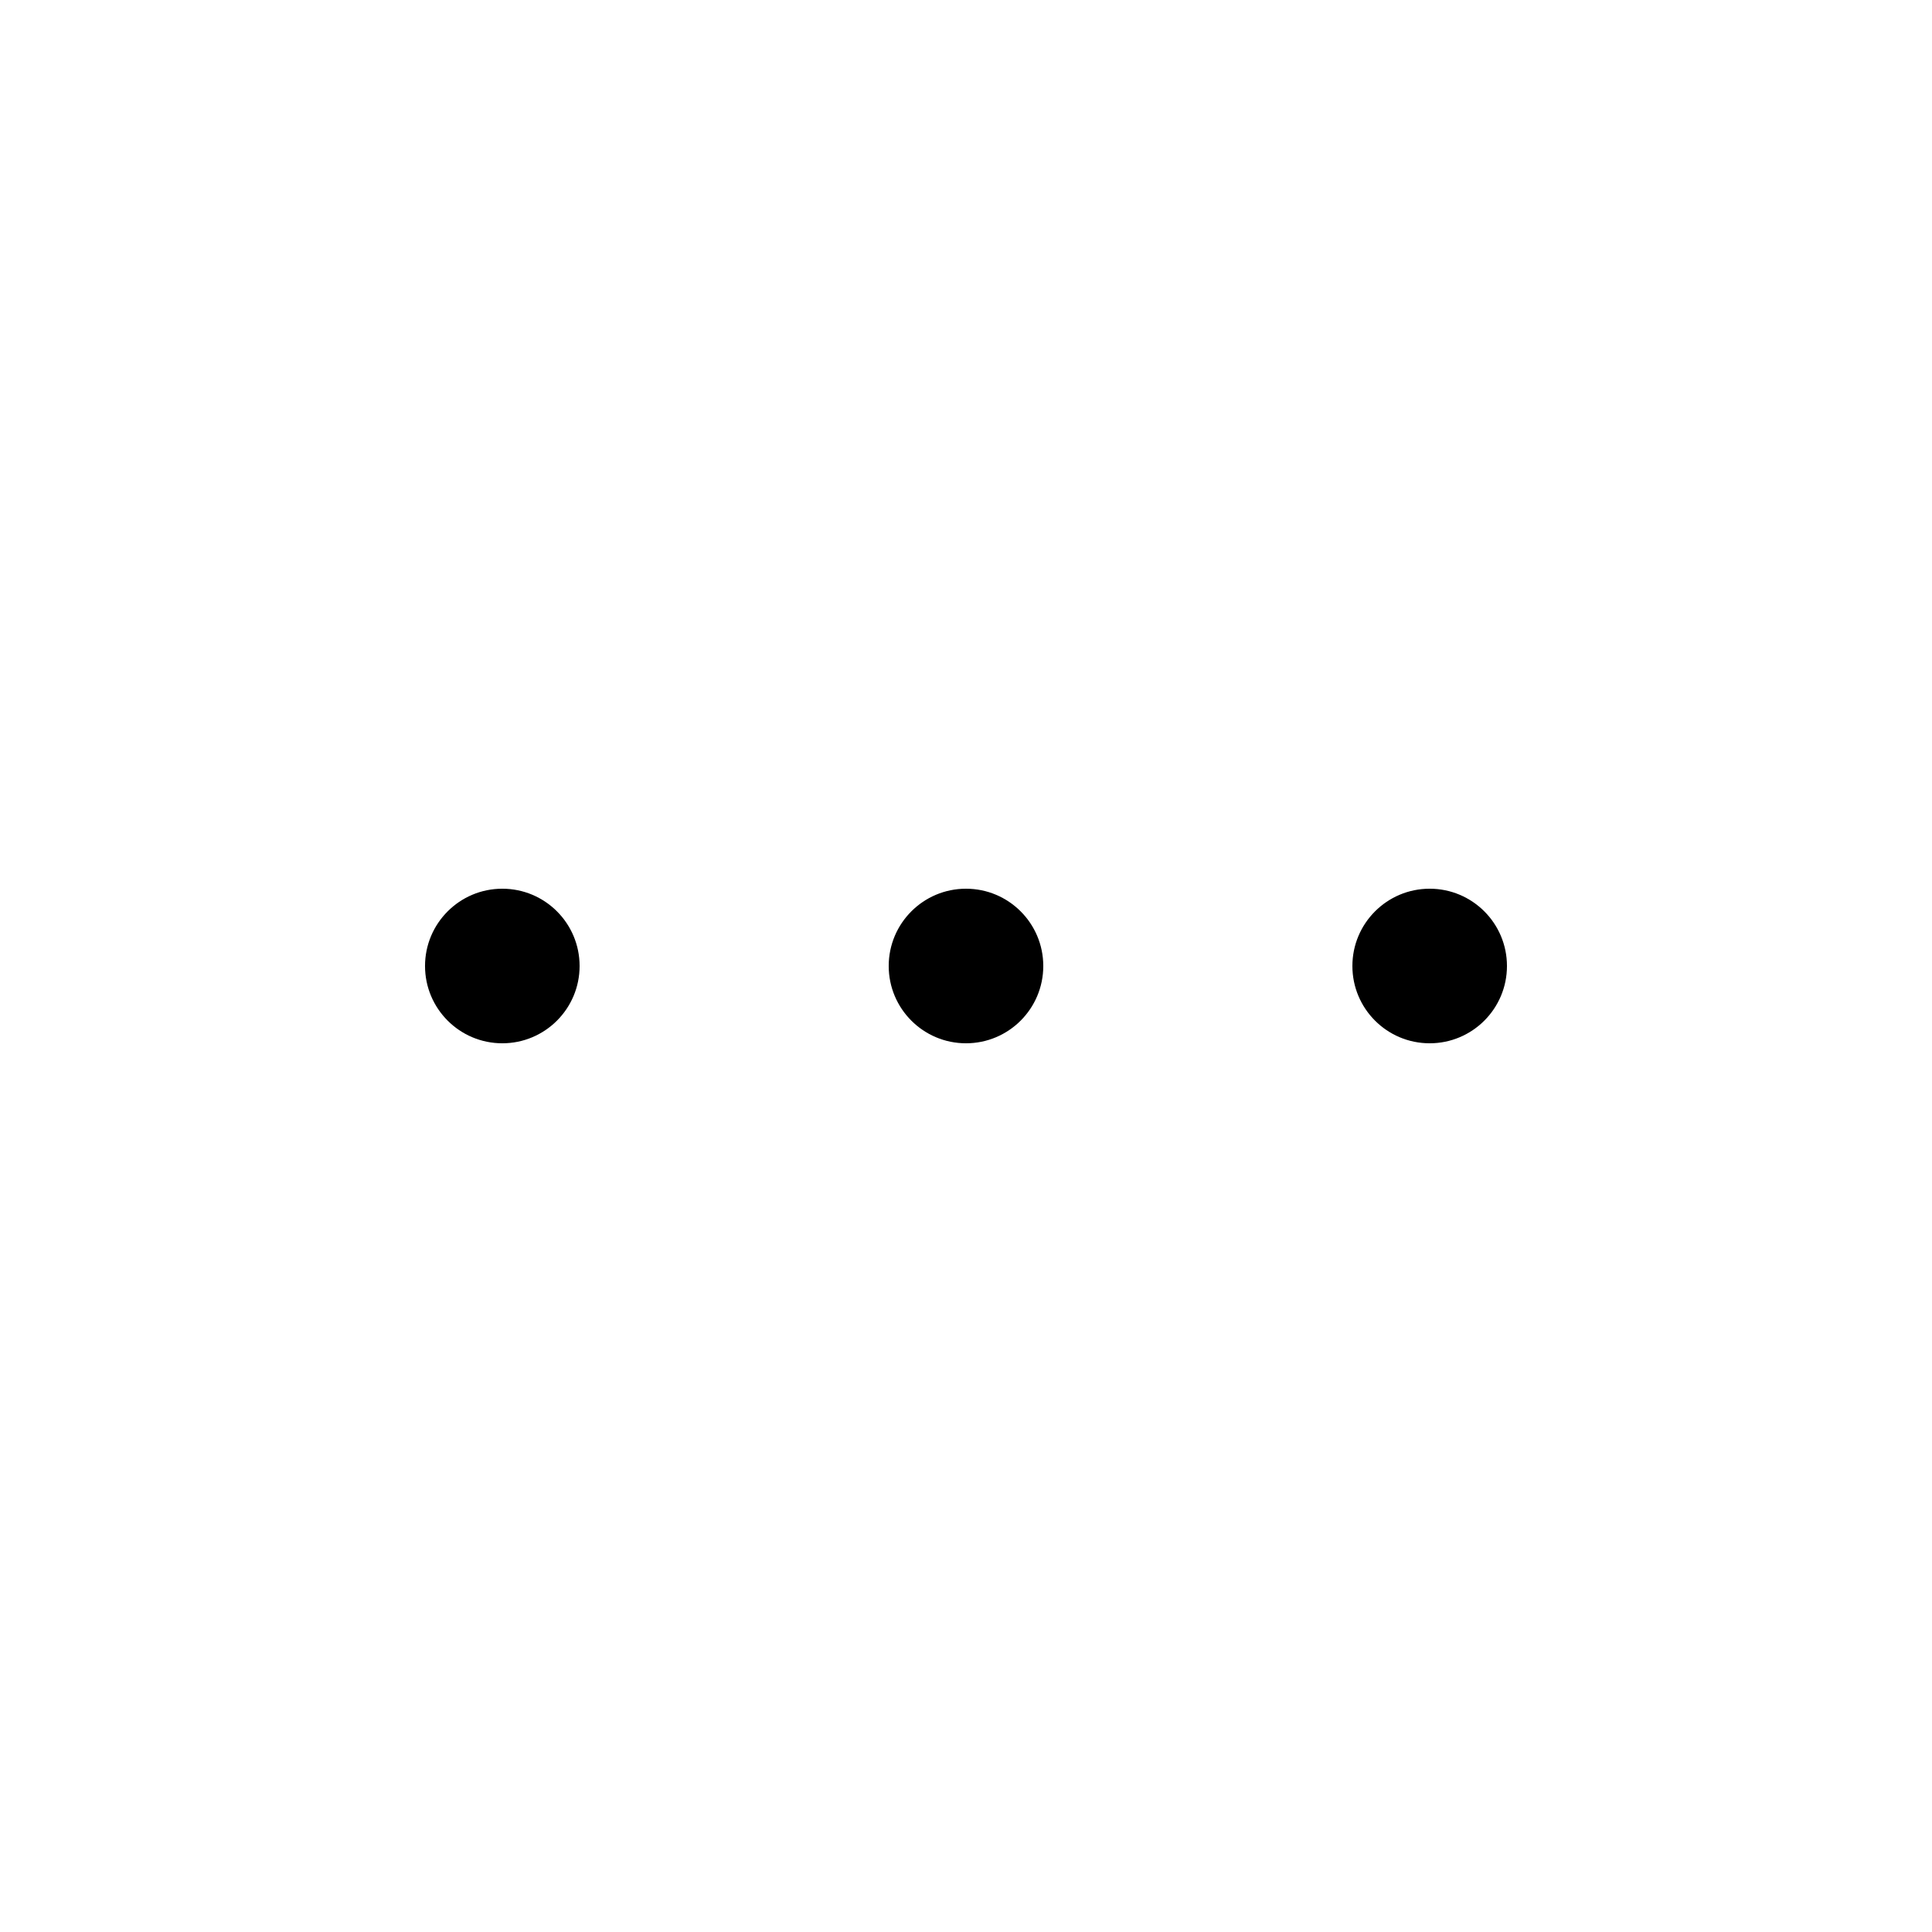
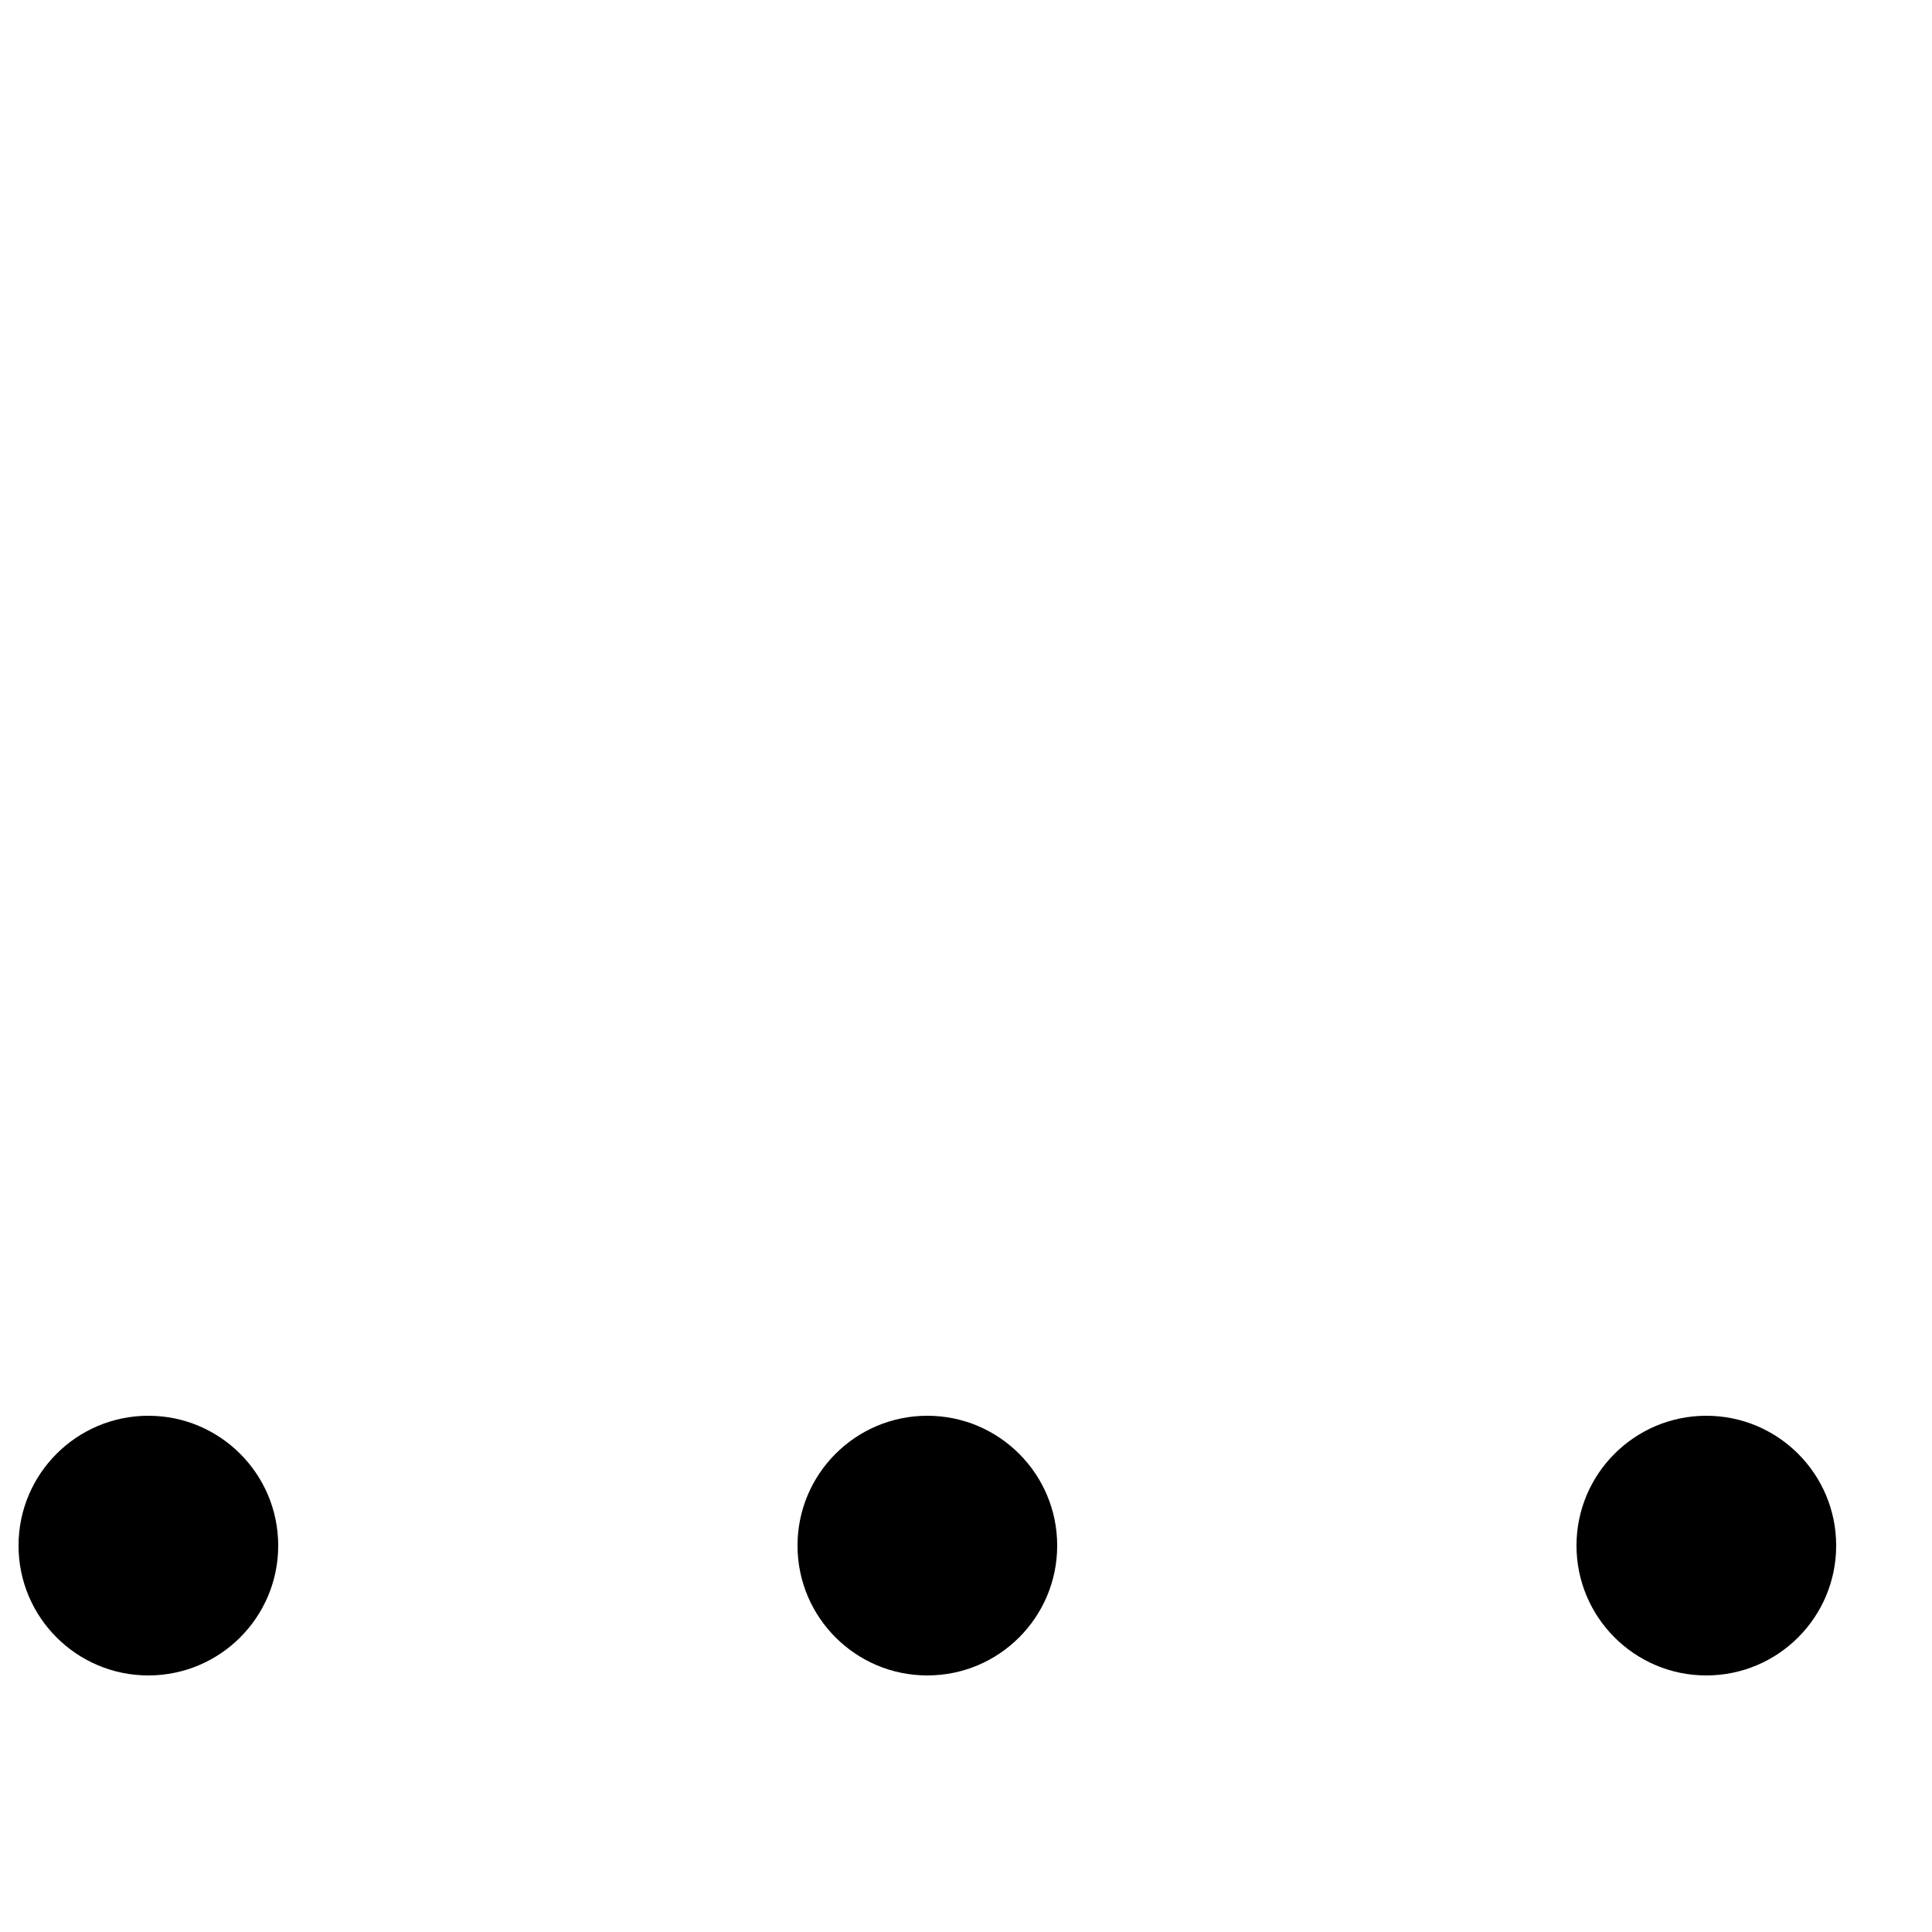
- <svg xmlns="http://www.w3.org/2000/svg" width="700pt" height="700pt" version="1.1" viewBox="150 70 400 420">
+ <svg xmlns="http://www.w3.org/2000/svg" width="700pt" height="700pt" version="1.1" viewBox="230 80 250 250">
  <defs>
    <symbol id="g" overflow="visible">
      <path d="m18.766-1.125c-0.969 0.5-1.98 0.875-3.031 1.125-1.043 0.258-2.137 0.391-3.281 0.391-3.398 0-6.09-0.945-8.078-2.844-1.992-1.906-2.984-4.484-2.984-7.734 0-3.258 0.992-5.836 2.984-7.734 1.988-1.906 4.68-2.859 8.078-2.859 1.145 0 2.238 0.133 3.281 0.391 1.051 0.25 2.062 0.625 3.031 1.125v4.219c-0.98-0.656-1.945-1.141-2.891-1.453-0.949-0.312-1.949-0.469-3-0.469-1.875 0-3.352 0.605-4.422 1.812-1.074 1.199-1.609 2.856-1.609 4.969 0 2.106 0.535 3.762 1.609 4.969 1.07 1.199 2.547 1.797 4.422 1.797 1.051 0 2.051-0.148 3-0.453 0.945-0.312 1.91-0.801 2.891-1.469z" />
    </symbol>
    <symbol id="a" overflow="visible">
      <path d="m13.734-11.141c-0.438-0.195-0.871-0.344-1.297-0.438-0.418-0.102-0.84-0.156-1.266-0.156-1.262 0-2.231 0.406-2.906 1.219-0.68 0.805-1.016 1.953-1.016 3.453v7.062h-4.891v-15.312h4.891v2.516c0.625-1 1.344-1.727 2.156-2.188 0.82-0.469 1.801-0.703 2.938-0.703 0.164 0 0.344 0.012 0.531 0.031 0.195 0.012 0.477 0.039 0.844 0.078z" />
    </symbol>
    <symbol id="b" overflow="visible">
      <path d="m17.641-7.703v1.406h-11.453c0.125 1.148 0.539 2.008 1.25 2.578 0.707 0.574 1.703 0.859 2.984 0.859 1.031 0 2.082-0.148 3.156-0.453 1.082-0.312 2.191-0.773 3.328-1.391v3.766c-1.156 0.438-2.312 0.766-3.469 0.984-1.156 0.227-2.312 0.344-3.469 0.344-2.773 0-4.93-0.703-6.469-2.109-1.531-1.406-2.297-3.379-2.297-5.922 0-2.5 0.754-4.461 2.266-5.891 1.508-1.438 3.582-2.156 6.219-2.156 2.406 0 4.332 0.73 5.781 2.188 1.445 1.449 2.172 3.383 2.172 5.797zm-5.031-1.625c0-0.926-0.273-1.672-0.812-2.234-0.543-0.57-1.25-0.859-2.125-0.859-0.949 0-1.719 0.266-2.312 0.797s-0.965 1.297-1.109 2.297z" />
    </symbol>
    <symbol id="e" overflow="visible">
      <path d="m9.219-6.891c-1.023 0-1.793 0.172-2.312 0.516-0.512 0.344-0.766 0.855-0.766 1.531 0 0.625 0.207 1.117 0.625 1.469 0.414 0.344 0.988 0.516 1.719 0.516 0.926 0 1.703-0.328 2.328-0.984 0.633-0.664 0.953-1.492 0.953-2.484v-0.562zm7.469-1.844v8.734h-4.922v-2.266c-0.656 0.93-1.398 1.605-2.219 2.031-0.824 0.414-1.824 0.625-3 0.625-1.586 0-2.871-0.457-3.859-1.375-0.992-0.926-1.484-2.129-1.484-3.609 0-1.789 0.613-3.102 1.844-3.938 1.238-0.844 3.18-1.266 5.828-1.266h2.891v-0.391c0-0.77-0.309-1.332-0.922-1.688-0.617-0.363-1.57-0.547-2.859-0.547-1.055 0-2.031 0.105-2.938 0.312-0.898 0.211-1.73 0.523-2.5 0.938v-3.734c1.039-0.25 2.086-0.441 3.141-0.578 1.062-0.133 2.125-0.203 3.188-0.203 2.758 0 4.75 0.547 5.969 1.641 1.227 1.086 1.844 2.856 1.844 5.312z" />
    </symbol>
    <symbol id="d" overflow="visible">
      <path d="m7.703-19.656v4.344h5.047v3.5h-5.047v6.5c0 0.711 0.141 1.188 0.422 1.438s0.836 0.375 1.672 0.375h2.516v3.5h-4.188c-1.938 0-3.312-0.398-4.125-1.203-0.805-0.812-1.203-2.18-1.203-4.109v-6.5h-2.422v-3.5h2.422v-4.344z" />
    </symbol>
    <symbol id="k" overflow="visible">
      <path d="m12.766-13.078v-8.203h4.922v21.281h-4.922v-2.219c-0.668 0.906-1.406 1.57-2.219 1.984s-1.758 0.625-2.828 0.625c-1.887 0-3.434-0.75-4.641-2.25-1.211-1.5-1.812-3.426-1.812-5.781 0-2.363 0.602-4.297 1.812-5.797 1.207-1.5 2.754-2.25 4.641-2.25 1.062 0 2 0.215 2.812 0.641 0.82 0.43 1.566 1.086 2.234 1.969zm-3.219 9.922c1.039 0 1.836-0.379 2.391-1.141 0.551-0.77 0.828-1.883 0.828-3.344 0-1.457-0.277-2.566-0.828-3.328-0.555-0.77-1.352-1.156-2.391-1.156-1.043 0-1.84 0.387-2.391 1.156-0.555 0.762-0.828 1.871-0.828 3.328 0 1.461 0.273 2.574 0.828 3.344 0.551 0.762 1.348 1.141 2.391 1.141z" />
    </symbol>
    <symbol id="j" overflow="visible">
      <path d="m10.5-3.156c1.051 0 1.852-0.379 2.406-1.141 0.551-0.77 0.828-1.883 0.828-3.344 0-1.457-0.277-2.566-0.828-3.328-0.555-0.77-1.355-1.156-2.406-1.156-1.055 0-1.859 0.387-2.422 1.156-0.555 0.773-0.828 1.883-0.828 3.328 0 1.449 0.273 2.559 0.828 3.328 0.562 0.773 1.367 1.156 2.422 1.156zm-3.25-9.922c0.676-0.883 1.422-1.539 2.234-1.969 0.82-0.426 1.766-0.641 2.828-0.641 1.895 0 3.445 0.75 4.656 2.25 1.207 1.5 1.812 3.434 1.812 5.797 0 2.356-0.605 4.281-1.812 5.781-1.211 1.5-2.762 2.25-4.656 2.25-1.062 0-2.008-0.211-2.828-0.625-0.812-0.426-1.559-1.086-2.234-1.984v2.219h-4.891v-21.281h4.891z" />
    </symbol>
    <symbol id="i" overflow="visible">
      <path d="m0.344-15.312h4.891l4.125 10.391 3.5-10.391h4.891l-6.438 16.766c-0.648 1.695-1.402 2.883-2.266 3.562-0.867 0.688-2 1.031-3.406 1.031h-2.844v-3.219h1.531c0.832 0 1.438-0.137 1.812-0.406 0.383-0.262 0.68-0.73 0.891-1.406l0.141-0.422z" />
    </symbol>
    <symbol id="h" overflow="visible">
      <path d="m20.922-1.516c-1.312 0.637-2.68 1.117-4.094 1.438-1.406 0.312-2.867 0.469-4.375 0.469-3.398 0-6.09-0.945-8.078-2.844-1.992-1.906-2.984-4.484-2.984-7.734 0-3.289 1.008-5.879 3.031-7.766 2.031-1.883 4.805-2.828 8.328-2.828 1.352 0 2.648 0.133 3.891 0.391 1.25 0.25 2.426 0.625 3.531 1.125v4.219c-1.148-0.645-2.281-1.125-3.406-1.438-1.125-0.32-2.25-0.484-3.375-0.484-2.106 0-3.727 0.59-4.859 1.766-1.125 1.168-1.688 2.84-1.688 5.016 0 2.156 0.547 3.824 1.641 5 1.094 1.18 2.644 1.766 4.656 1.766 0.539 0 1.047-0.031 1.516-0.094 0.477-0.07 0.898-0.18 1.266-0.328v-3.969h-3.203v-3.516h8.203z" />
    </symbol>
    <symbol id="u" overflow="visible">
      <path d="m12.766-2.594c-0.668 0.887-1.406 1.543-2.219 1.969-0.812 0.418-1.758 0.625-2.828 0.625-1.867 0-3.406-0.734-4.625-2.203-1.219-1.477-1.828-3.352-1.828-5.625 0-2.289 0.609-4.164 1.828-5.625 1.219-1.469 2.758-2.203 4.625-2.203 1.07 0 2.016 0.215 2.828 0.641 0.812 0.418 1.551 1.074 2.219 1.969v-2.266h4.922v13.766c0 2.457-0.777 4.336-2.328 5.641-1.555 1.301-3.809 1.953-6.766 1.953-0.949 0-1.871-0.074-2.766-0.219-0.898-0.148-1.797-0.371-2.703-0.672v-3.812c0.863 0.488 1.703 0.852 2.516 1.094 0.82 0.238 1.648 0.359 2.484 0.359 1.602 0 2.773-0.352 3.516-1.047 0.75-0.699 1.125-1.797 1.125-3.297zm-3.219-9.531c-1.012 0-1.805 0.375-2.375 1.125-0.562 0.742-0.844 1.797-0.844 3.172 0 1.398 0.27 2.461 0.812 3.188 0.551 0.719 1.352 1.078 2.406 1.078 1.02 0 1.812-0.367 2.375-1.109 0.562-0.75 0.844-1.801 0.844-3.156 0-1.375-0.281-2.43-0.844-3.172-0.562-0.75-1.355-1.125-2.375-1.125z" />
    </symbol>
    <symbol id="c" overflow="visible">
      <path d="m9.641-12.188c-1.086 0-1.914 0.391-2.484 1.172-0.574 0.781-0.859 1.906-0.859 3.375s0.285 2.594 0.859 3.375c0.57 0.773 1.398 1.156 2.484 1.156 1.062 0 1.875-0.383 2.438-1.156 0.57-0.781 0.859-1.906 0.859-3.375s-0.289-2.594-0.859-3.375c-0.562-0.781-1.375-1.172-2.438-1.172zm0-3.5c2.633 0 4.691 0.715 6.172 2.141 1.477 1.418 2.219 3.387 2.219 5.906 0 2.512-0.742 4.481-2.219 5.906-1.48 1.418-3.539 2.125-6.172 2.125-2.648 0-4.715-0.707-6.203-2.125-1.492-1.426-2.234-3.394-2.234-5.906 0-2.519 0.742-4.488 2.234-5.906 1.488-1.426 3.555-2.141 6.203-2.141z" />
    </symbol>
    <symbol id="t" overflow="visible">
      <path d="m14.312-14.828v3.719c-1.043-0.438-2.055-0.766-3.031-0.984-0.98-0.219-1.902-0.328-2.766-0.328-0.93 0-1.621 0.117-2.078 0.344-0.449 0.23-0.672 0.59-0.672 1.078 0 0.387 0.172 0.684 0.516 0.891 0.344 0.211 0.957 0.367 1.844 0.469l0.859 0.125c2.508 0.324 4.195 0.852 5.062 1.578 0.863 0.73 1.297 1.871 1.297 3.422 0 1.637-0.605 2.867-1.812 3.688-1.199 0.812-2.992 1.219-5.375 1.219-1.023 0-2.074-0.078-3.156-0.234-1.074-0.156-2.18-0.395-3.312-0.719v-3.719c0.969 0.48 1.961 0.84 2.984 1.078 1.031 0.23 2.078 0.344 3.141 0.344 0.957 0 1.676-0.129 2.156-0.391 0.477-0.27 0.719-0.664 0.719-1.188 0-0.438-0.168-0.758-0.5-0.969-0.336-0.219-0.996-0.383-1.984-0.5l-0.859-0.109c-2.18-0.27-3.703-0.773-4.578-1.516-0.875-0.738-1.312-1.859-1.312-3.359 0-1.625 0.551-2.828 1.656-3.609 1.113-0.789 2.82-1.188 5.125-1.188 0.895 0 1.836 0.074 2.828 0.219 1 0.137 2.082 0.352 3.25 0.641z" />
    </symbol>
    <symbol id="f" overflow="visible">
      <path d="m17.75-9.328v9.328h-4.922v-7.141c0-1.32-0.031-2.234-0.094-2.734s-0.168-0.867-0.312-1.109c-0.188-0.312-0.449-0.555-0.781-0.734-0.324-0.176-0.695-0.266-1.109-0.266-1.023 0-1.824 0.398-2.406 1.188-0.586 0.781-0.875 1.871-0.875 3.266v7.531h-4.891v-15.312h4.891v2.234c0.738-0.883 1.52-1.539 2.344-1.969 0.832-0.426 1.75-0.641 2.75-0.641 1.77 0 3.113 0.547 4.031 1.641 0.914 1.086 1.375 2.656 1.375 4.719z" />
    </symbol>
    <symbol id="s" overflow="visible">
      <path d="m12.422-21.281v3.219h-2.703c-0.688 0-1.172 0.125-1.453 0.375-0.273 0.25-0.406 0.688-0.406 1.312v1.062h4.188v3.5h-4.188v11.812h-4.891v-11.812h-2.438v-3.5h2.438v-1.062c0-1.664 0.461-2.898 1.391-3.703 0.926-0.801 2.367-1.203 4.328-1.203z" />
    </symbol>
    <symbol id="r" overflow="visible">
      <path d="m16.547-12.766c0.613-0.945 1.348-1.672 2.203-2.172 0.852-0.5 1.789-0.75 2.812-0.75 1.758 0 3.098 0.547 4.016 1.641 0.926 1.086 1.391 2.656 1.391 4.719v9.328h-4.922v-7.984-0.359c0.008-0.133 0.016-0.32 0.016-0.562 0-1.082-0.164-1.863-0.484-2.344-0.312-0.488-0.824-0.734-1.531-0.734-0.93 0-1.648 0.387-2.156 1.156-0.512 0.762-0.773 1.867-0.781 3.312v7.516h-4.922v-7.984c0-1.695-0.148-2.785-0.438-3.266-0.293-0.488-0.812-0.734-1.562-0.734-0.938 0-1.664 0.387-2.172 1.156-0.512 0.762-0.766 1.859-0.766 3.297v7.531h-4.922v-15.312h4.922v2.234c0.602-0.863 1.289-1.516 2.062-1.953 0.781-0.438 1.641-0.656 2.578-0.656 1.062 0 2 0.258 2.812 0.766 0.812 0.512 1.426 1.23 1.844 2.156z" />
    </symbol>
    <symbol id="q" overflow="visible">
      <path d="m17.75-9.328v9.328h-4.922v-7.109c0-1.344-0.031-2.266-0.094-2.766s-0.168-0.867-0.312-1.109c-0.188-0.312-0.449-0.555-0.781-0.734-0.324-0.176-0.695-0.266-1.109-0.266-1.023 0-1.824 0.398-2.406 1.188-0.586 0.781-0.875 1.871-0.875 3.266v7.531h-4.891v-21.281h4.891v8.203c0.738-0.883 1.52-1.539 2.344-1.969 0.832-0.426 1.75-0.641 2.75-0.641 1.77 0 3.113 0.547 4.031 1.641 0.914 1.086 1.375 2.656 1.375 4.719z" />
    </symbol>
    <symbol id="p" overflow="visible">
      <path d="m2.578-20.406h5.875l7.422 14v-14h4.984v20.406h-5.875l-7.422-14v14h-4.984z" />
    </symbol>
    <symbol id="o" overflow="visible">
      <path d="m2.188-5.969v-9.344h4.922v1.531c0 0.836-0.008 1.875-0.016 3.125-0.012 1.25-0.016 2.086-0.016 2.5 0 1.242 0.031 2.133 0.094 2.672 0.07 0.543 0.18 0.934 0.328 1.172 0.207 0.324 0.473 0.574 0.797 0.75 0.32 0.168 0.691 0.25 1.109 0.25 1.02 0 1.82-0.391 2.406-1.172 0.582-0.781 0.875-1.867 0.875-3.266v-7.562h4.891v15.312h-4.891v-2.219c-0.742 0.898-1.523 1.559-2.344 1.984-0.824 0.414-1.734 0.625-2.734 0.625-1.762 0-3.106-0.539-4.031-1.625-0.93-1.082-1.391-2.66-1.391-4.734z" />
    </symbol>
    <symbol id="n" overflow="visible">
      <path d="m2.578-20.406h8.734c2.594 0 4.582 0.578 5.969 1.734 1.395 1.148 2.094 2.789 2.094 4.922 0 2.137-0.699 3.781-2.094 4.938-1.387 1.156-3.375 1.734-5.969 1.734h-3.484v7.078h-5.25zm5.25 3.812v5.703h2.922c1.02 0 1.805-0.25 2.359-0.75 0.562-0.5 0.844-1.203 0.844-2.109 0-0.914-0.281-1.617-0.844-2.109-0.555-0.488-1.34-0.734-2.359-0.734z" />
    </symbol>
    <symbol id="m" overflow="visible">
      <path d="m2.359-15.312h4.891v15.031c0 2.051-0.496 3.617-1.484 4.703-0.98 1.082-2.406 1.625-4.281 1.625h-2.422v-3.219h0.859c0.926 0 1.562-0.211 1.906-0.625 0.352-0.418 0.531-1.246 0.531-2.484zm0-5.969h4.891v4h-4.891z" />
    </symbol>
    <symbol id="l" overflow="visible">
      <path d="m14.719-14.828v3.984c-0.656-0.457-1.324-0.797-2-1.016-0.668-0.219-1.359-0.328-2.078-0.328-1.367 0-2.434 0.402-3.203 1.203-0.762 0.793-1.141 1.906-1.141 3.344 0 1.43 0.379 2.543 1.141 3.344 0.77 0.793 1.836 1.188 3.203 1.188 0.758 0 1.484-0.109 2.172-0.328 0.688-0.227 1.32-0.566 1.906-1.016v4c-0.762 0.281-1.539 0.488-2.328 0.625-0.781 0.145-1.574 0.219-2.375 0.219-2.762 0-4.922-0.707-6.484-2.125-1.555-1.414-2.328-3.383-2.328-5.906 0-2.531 0.773-4.504 2.328-5.922 1.562-1.414 3.723-2.125 6.484-2.125 0.801 0 1.594 0.074 2.375 0.219 0.781 0.137 1.555 0.352 2.328 0.641z" />
    </symbol>
  </defs>
  <g>
    <path d="m266 280c0 9.277-7.523 16.801-16.801 16.801-9.277 0-16.801-7.523-16.801-16.801s7.523-16.801 16.801-16.801c9.277 0 16.801 7.523 16.801 16.801" />
    <path d="m366.8 280c0 9.277-7.523 16.801-16.801 16.801s-16.801-7.523-16.801-16.801 7.523-16.801 16.801-16.801 16.801 7.523 16.801 16.801" />
    <path d="m467.6 280c0 9.277-7.523 16.801-16.801 16.801-9.277 0-16.801-7.523-16.801-16.801s7.523-16.801 16.801-16.801c9.277 0 16.801 7.523 16.801 16.801" />
  </g>
</svg>
